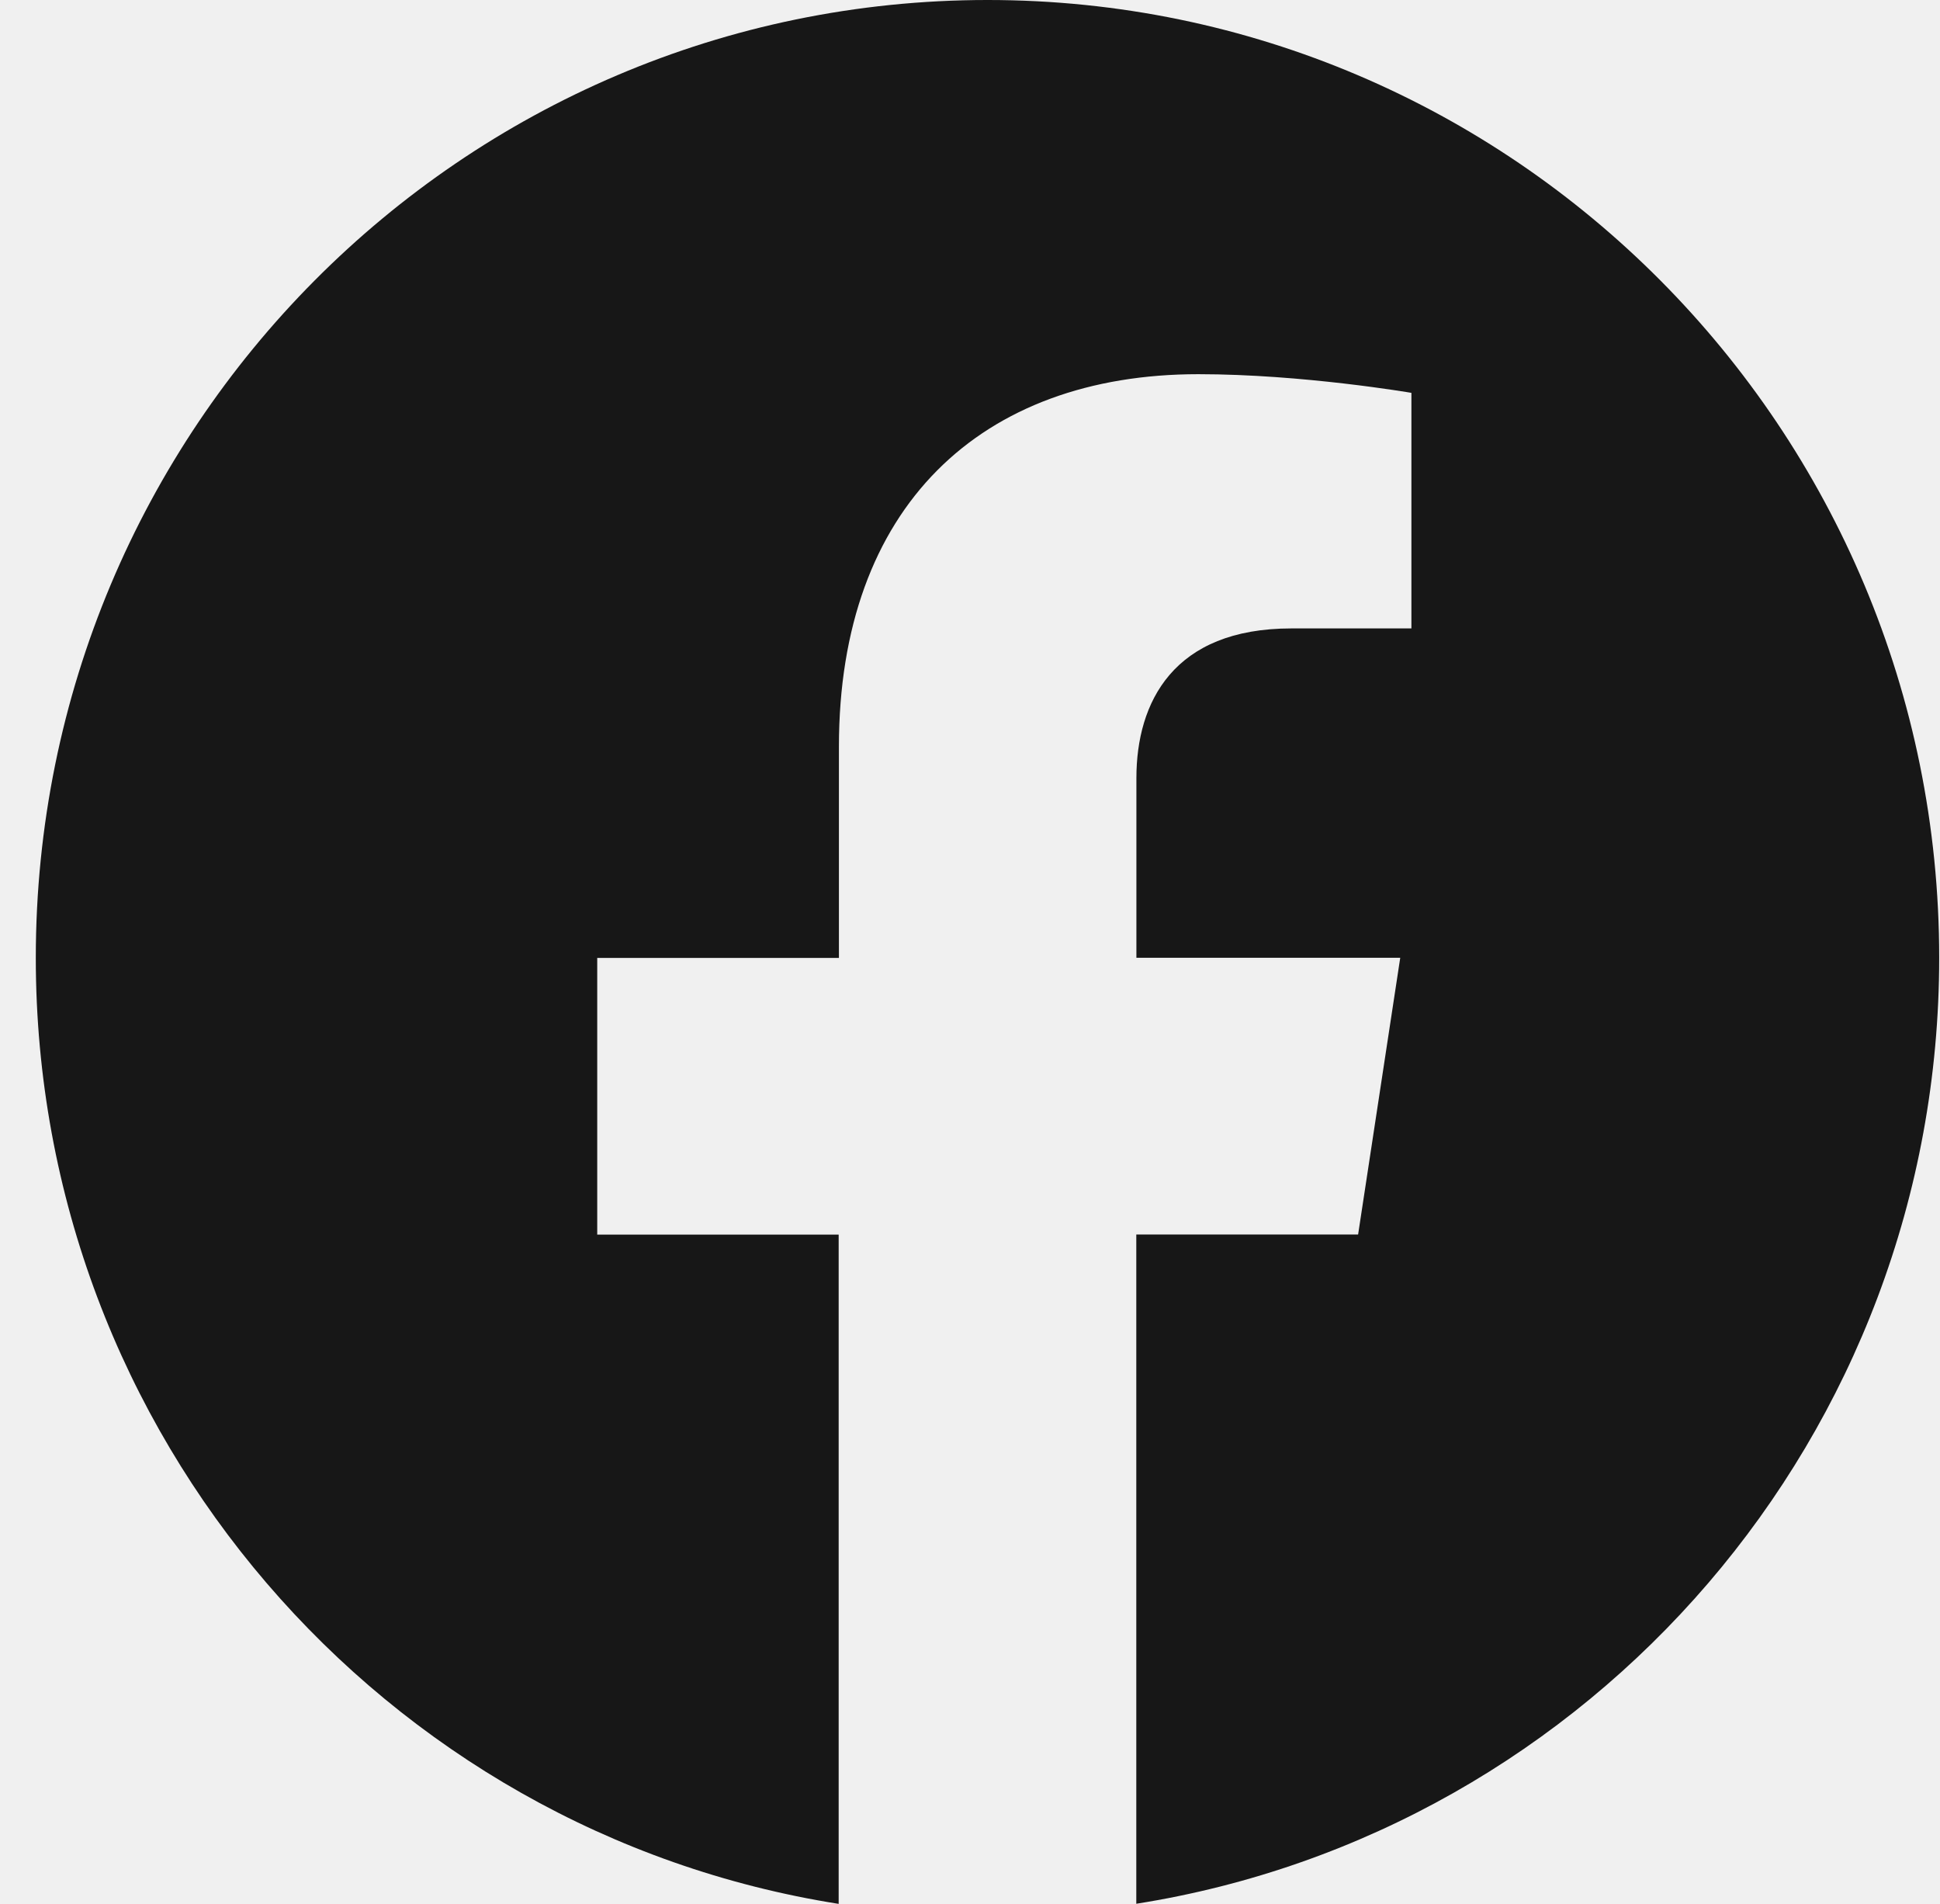
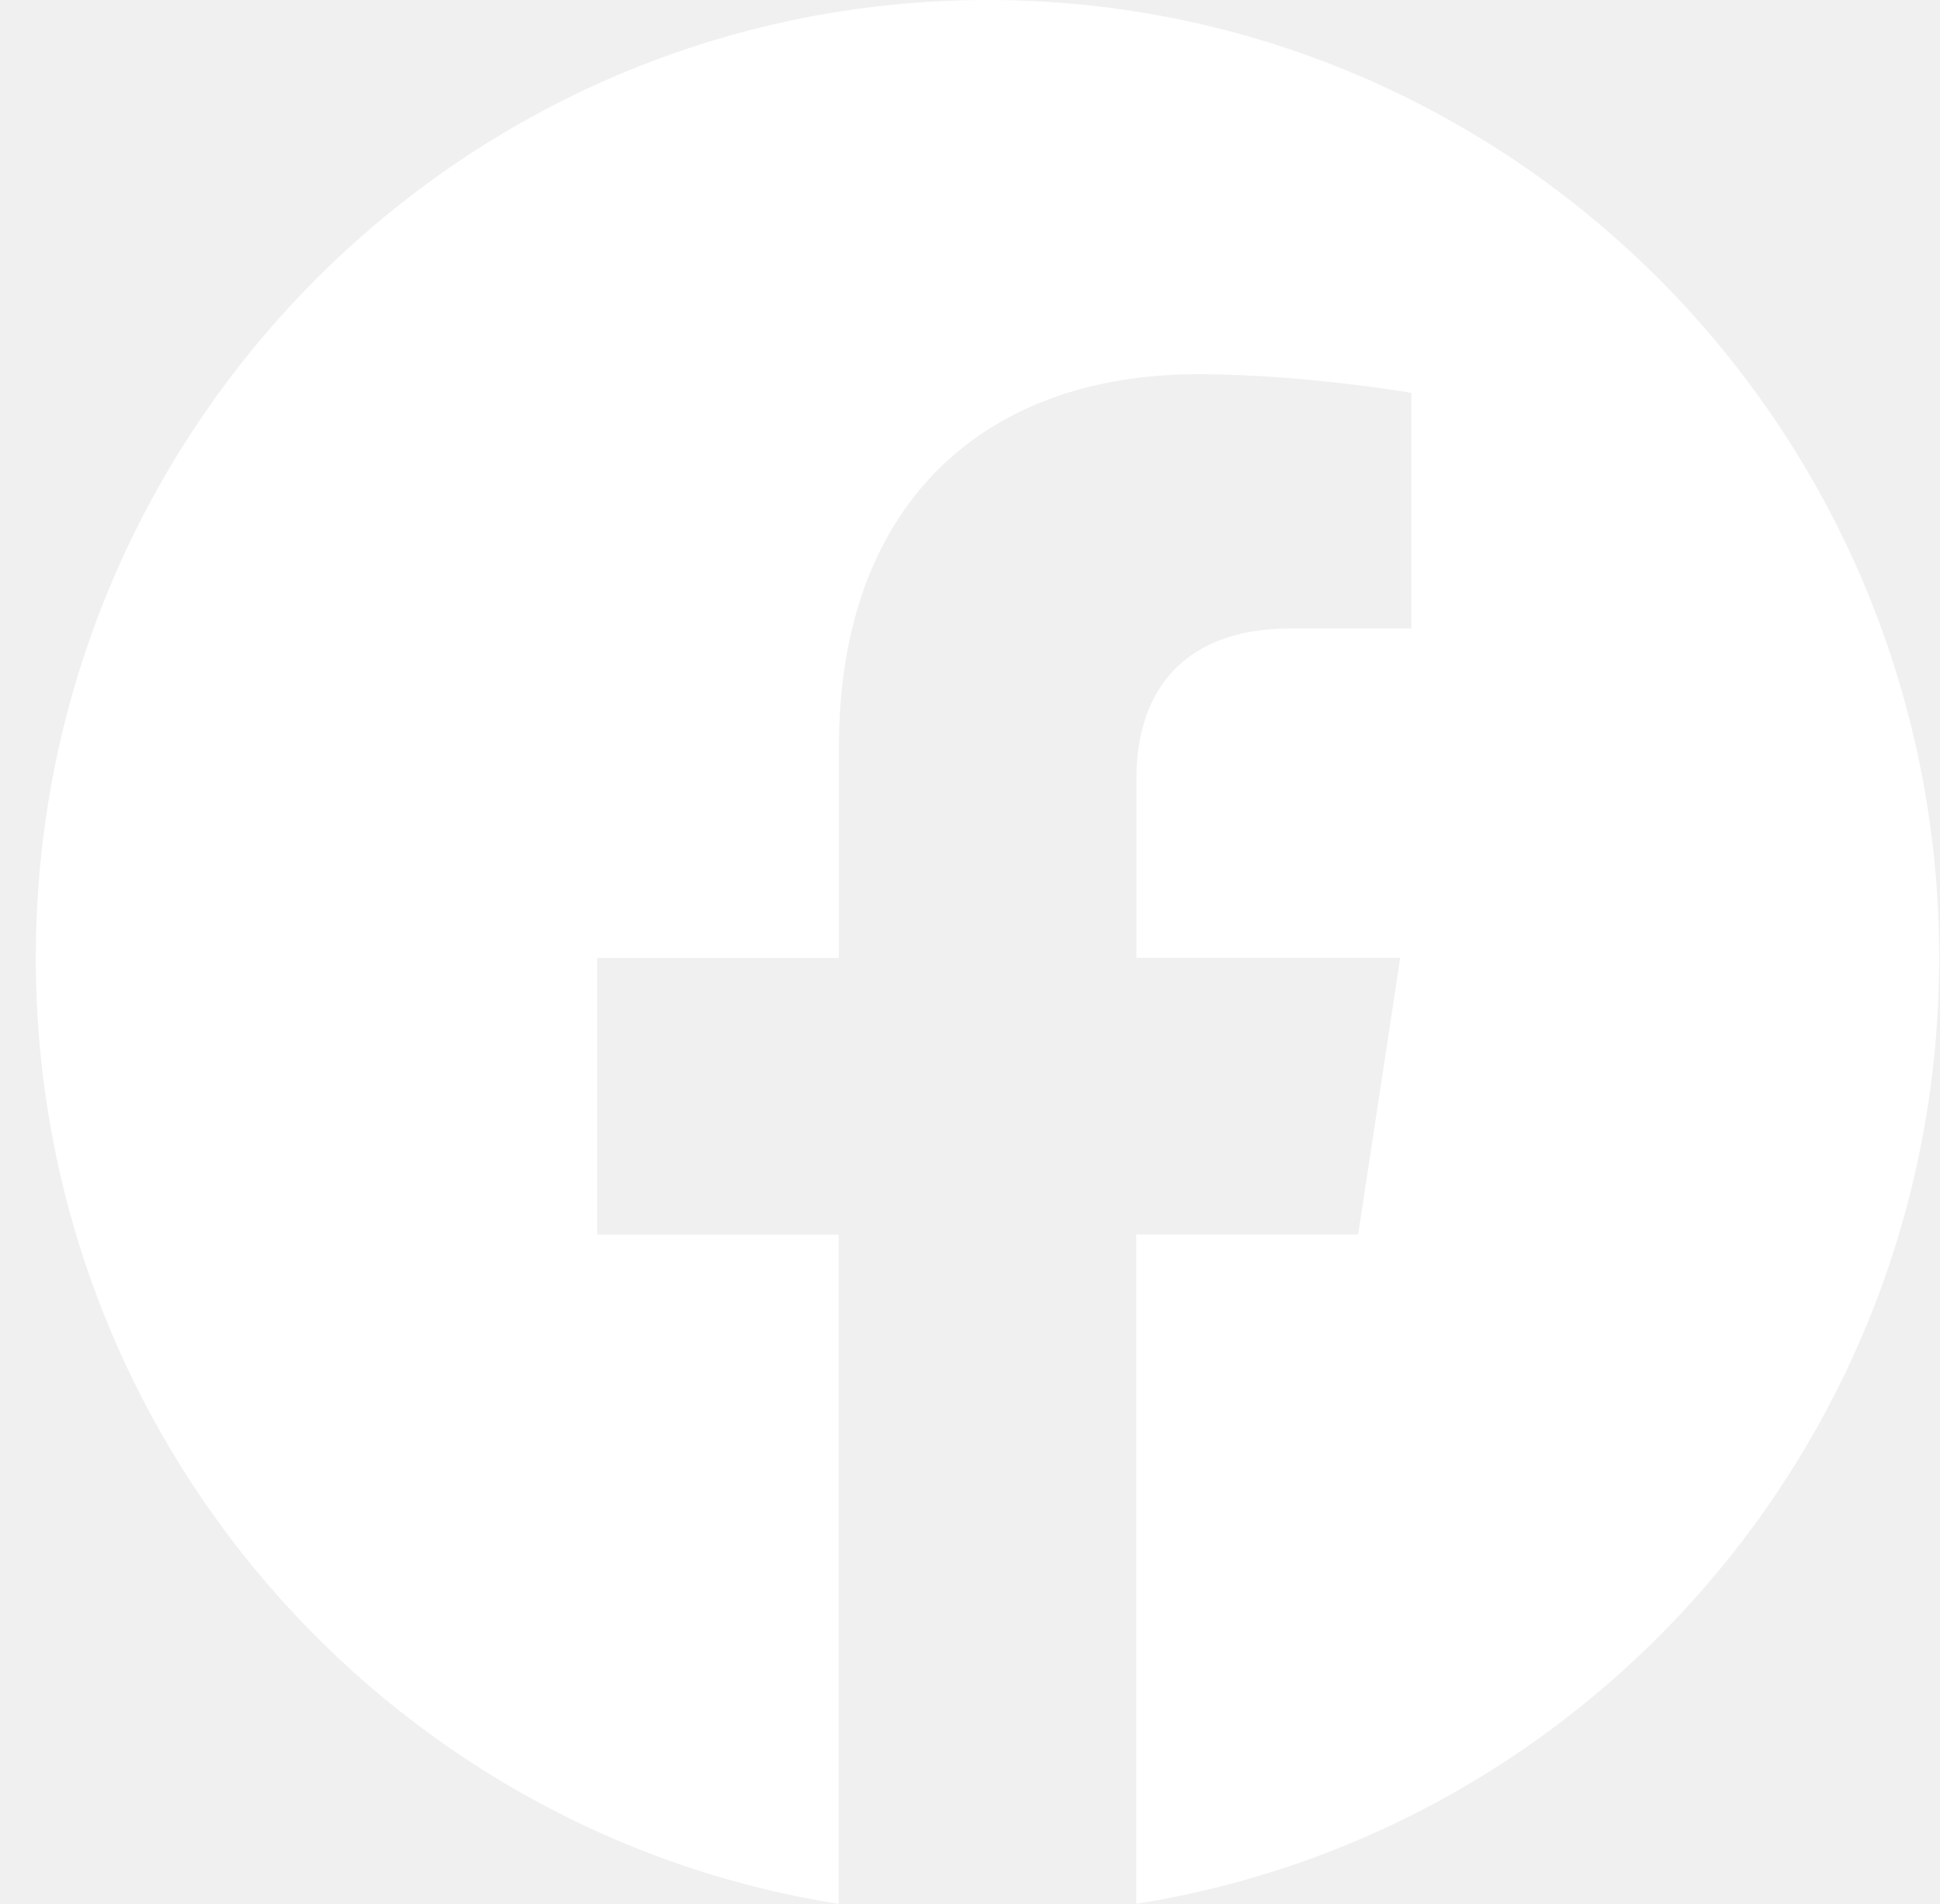
<svg xmlns="http://www.w3.org/2000/svg" width="53" height="52" viewBox="0 0 53 52" fill="none" version="1.1" id="svg1">
  <defs id="defs1" />
-   <path d="M52.978 26.159C52.978 11.711 41.337 -4.57764e-05 26.981 -4.57764e-05C12.618 0.003 0.978 11.711 0.978 26.163C0.978 39.216 10.486 50.037 22.912 52V33.721H16.316V26.163H22.919V20.394C22.919 13.84 26.802 10.22 32.739 10.22C35.586 10.22 38.559 10.73 38.559 10.73V17.164H35.28C32.053 17.164 31.046 19.182 31.046 21.252V26.159H38.254L37.103 33.718H31.043V51.997C43.469 50.034 52.978 39.213 52.978 26.159Z" fill="white" id="path1" style="fill:#171717;fill-opacity:1" />
+   <path d="M52.978 26.159C52.978 11.711 41.337 0 26.981 0C12.618 0.003 0.978 11.711 0.978 26.163C0.978 39.216 10.486 50.037 22.912 52V33.721H16.316V26.163H22.919V20.395C22.919 13.84 26.802 10.22 32.739 10.22C35.586 10.22 38.559 10.73 38.559 10.73V17.164H35.28C32.053 17.164 31.046 19.182 31.046 21.252V26.159H38.254L37.103 33.718H31.043V51.997C43.469 50.034 52.978 39.213 52.978 26.159Z" fill="white" id="path1" style="fill:#ffffff;fill-opacity:1" />
</svg>
